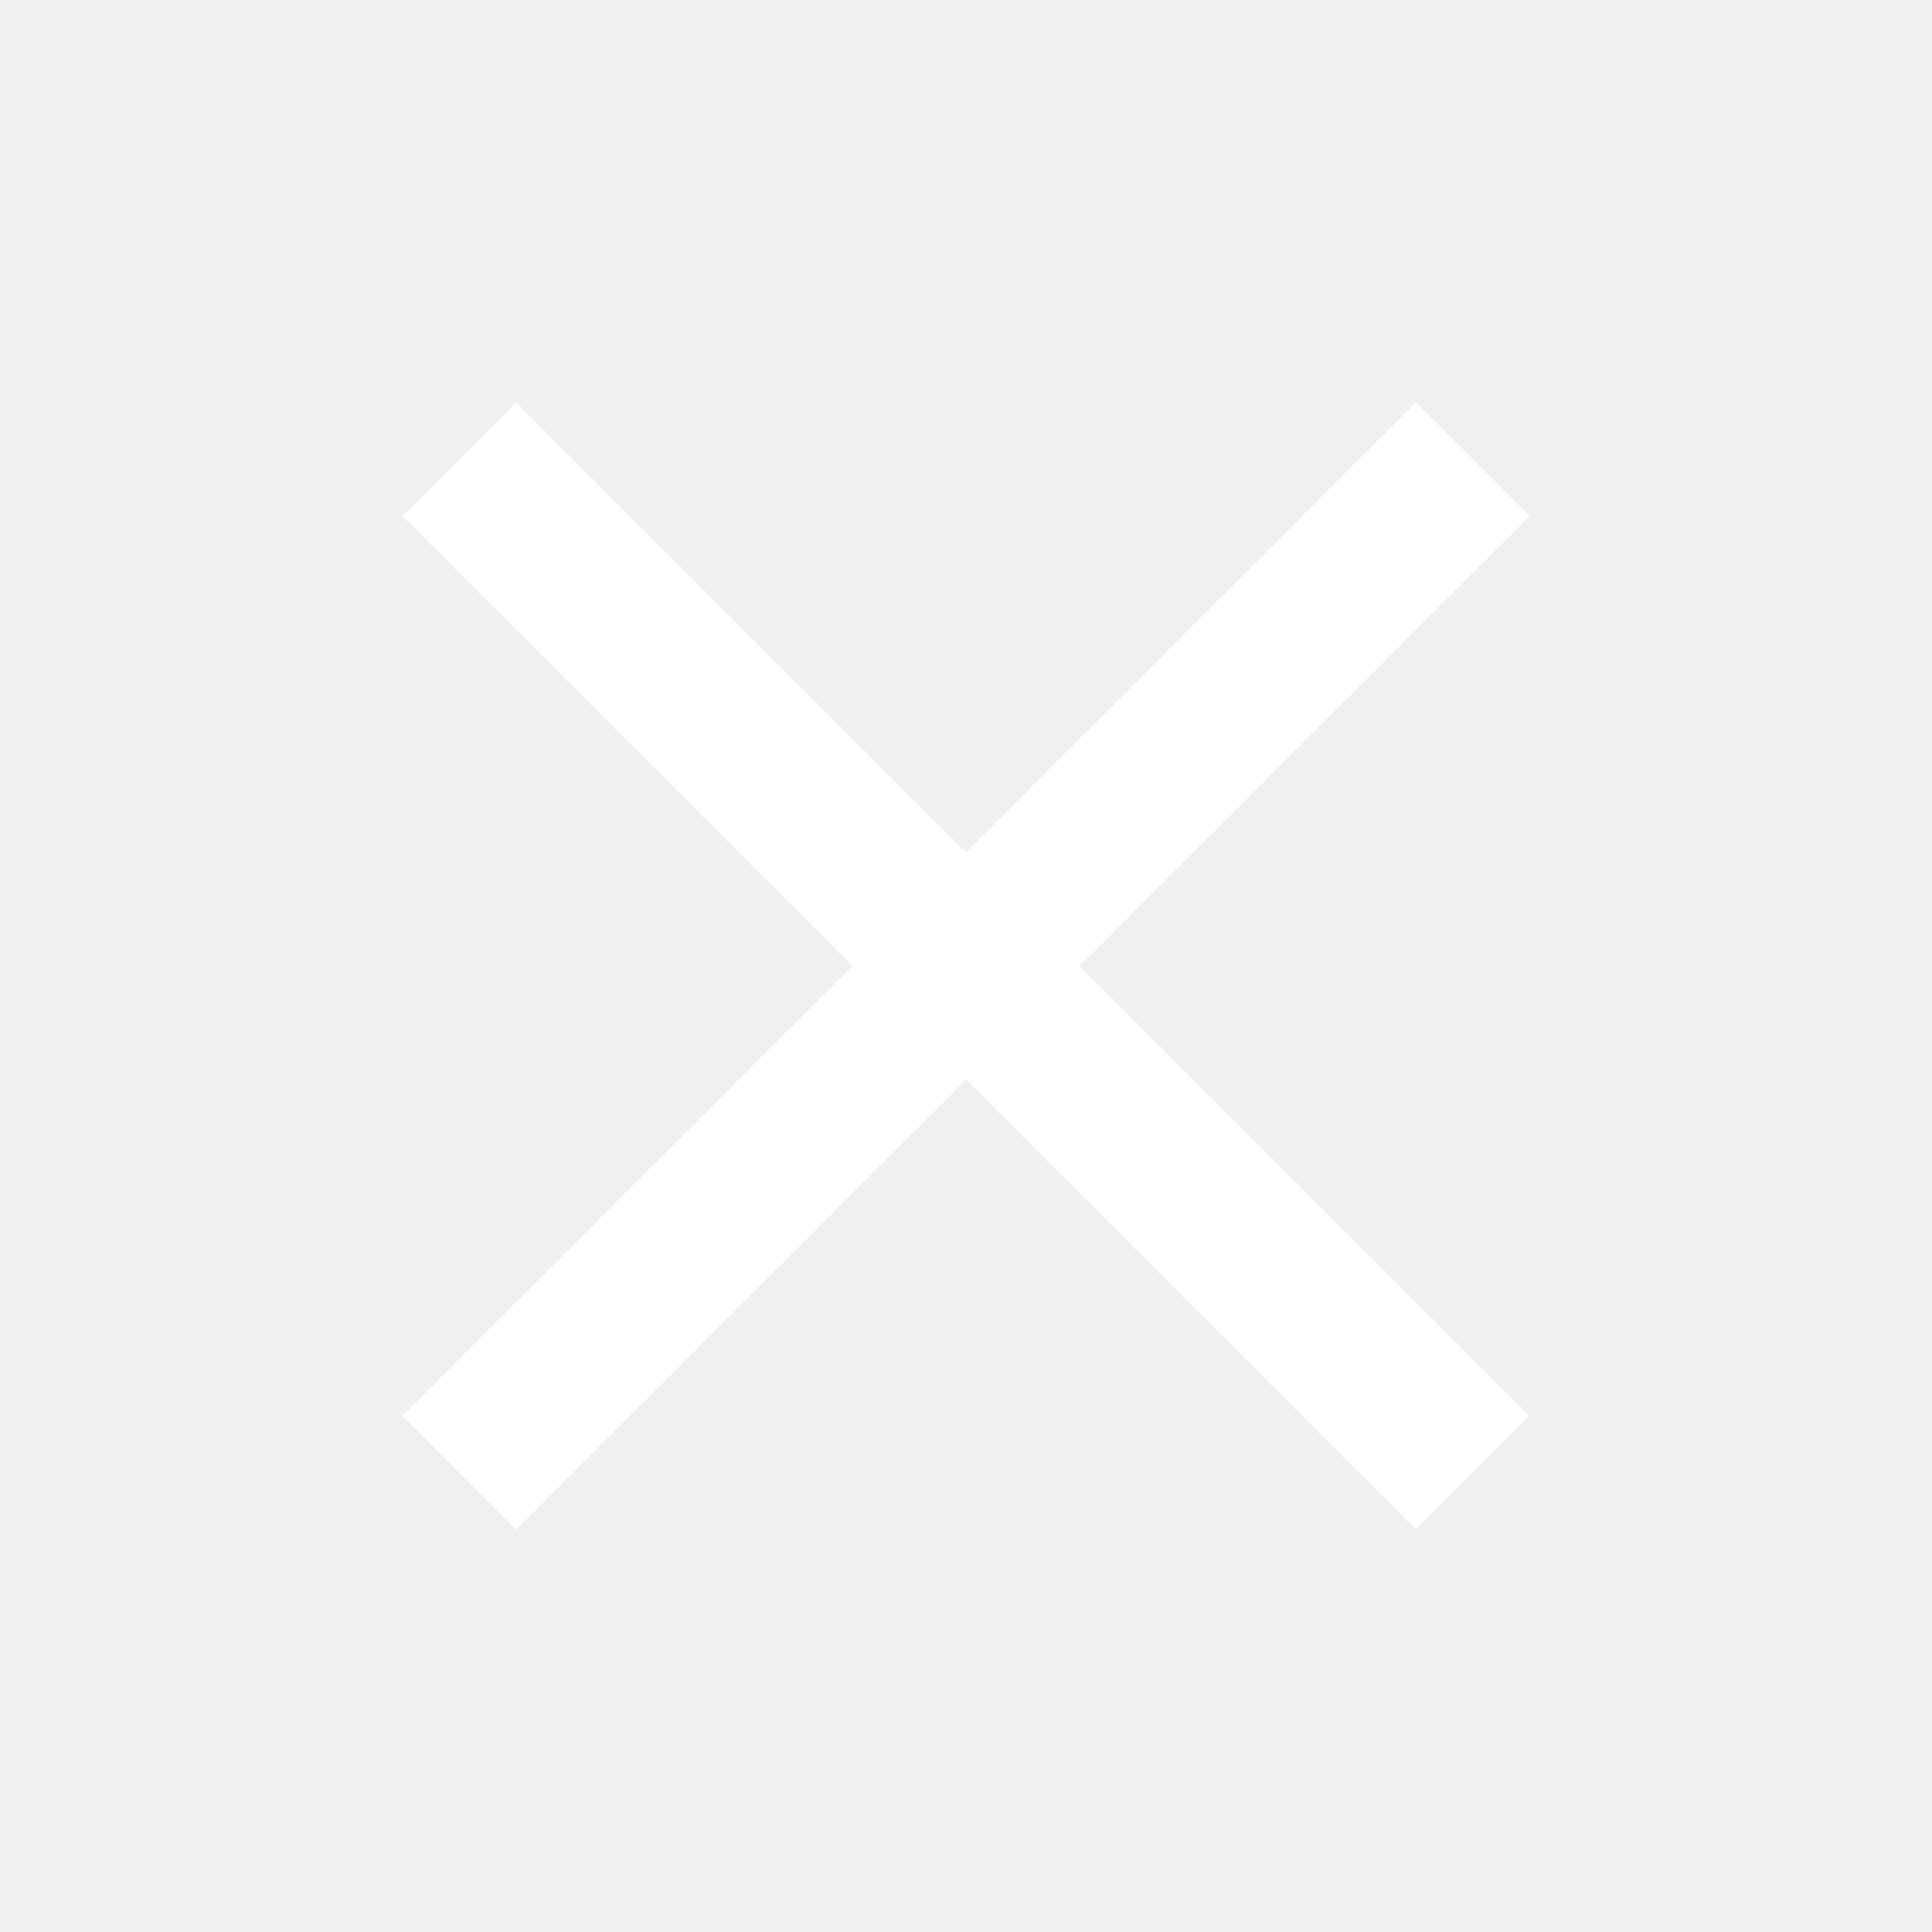
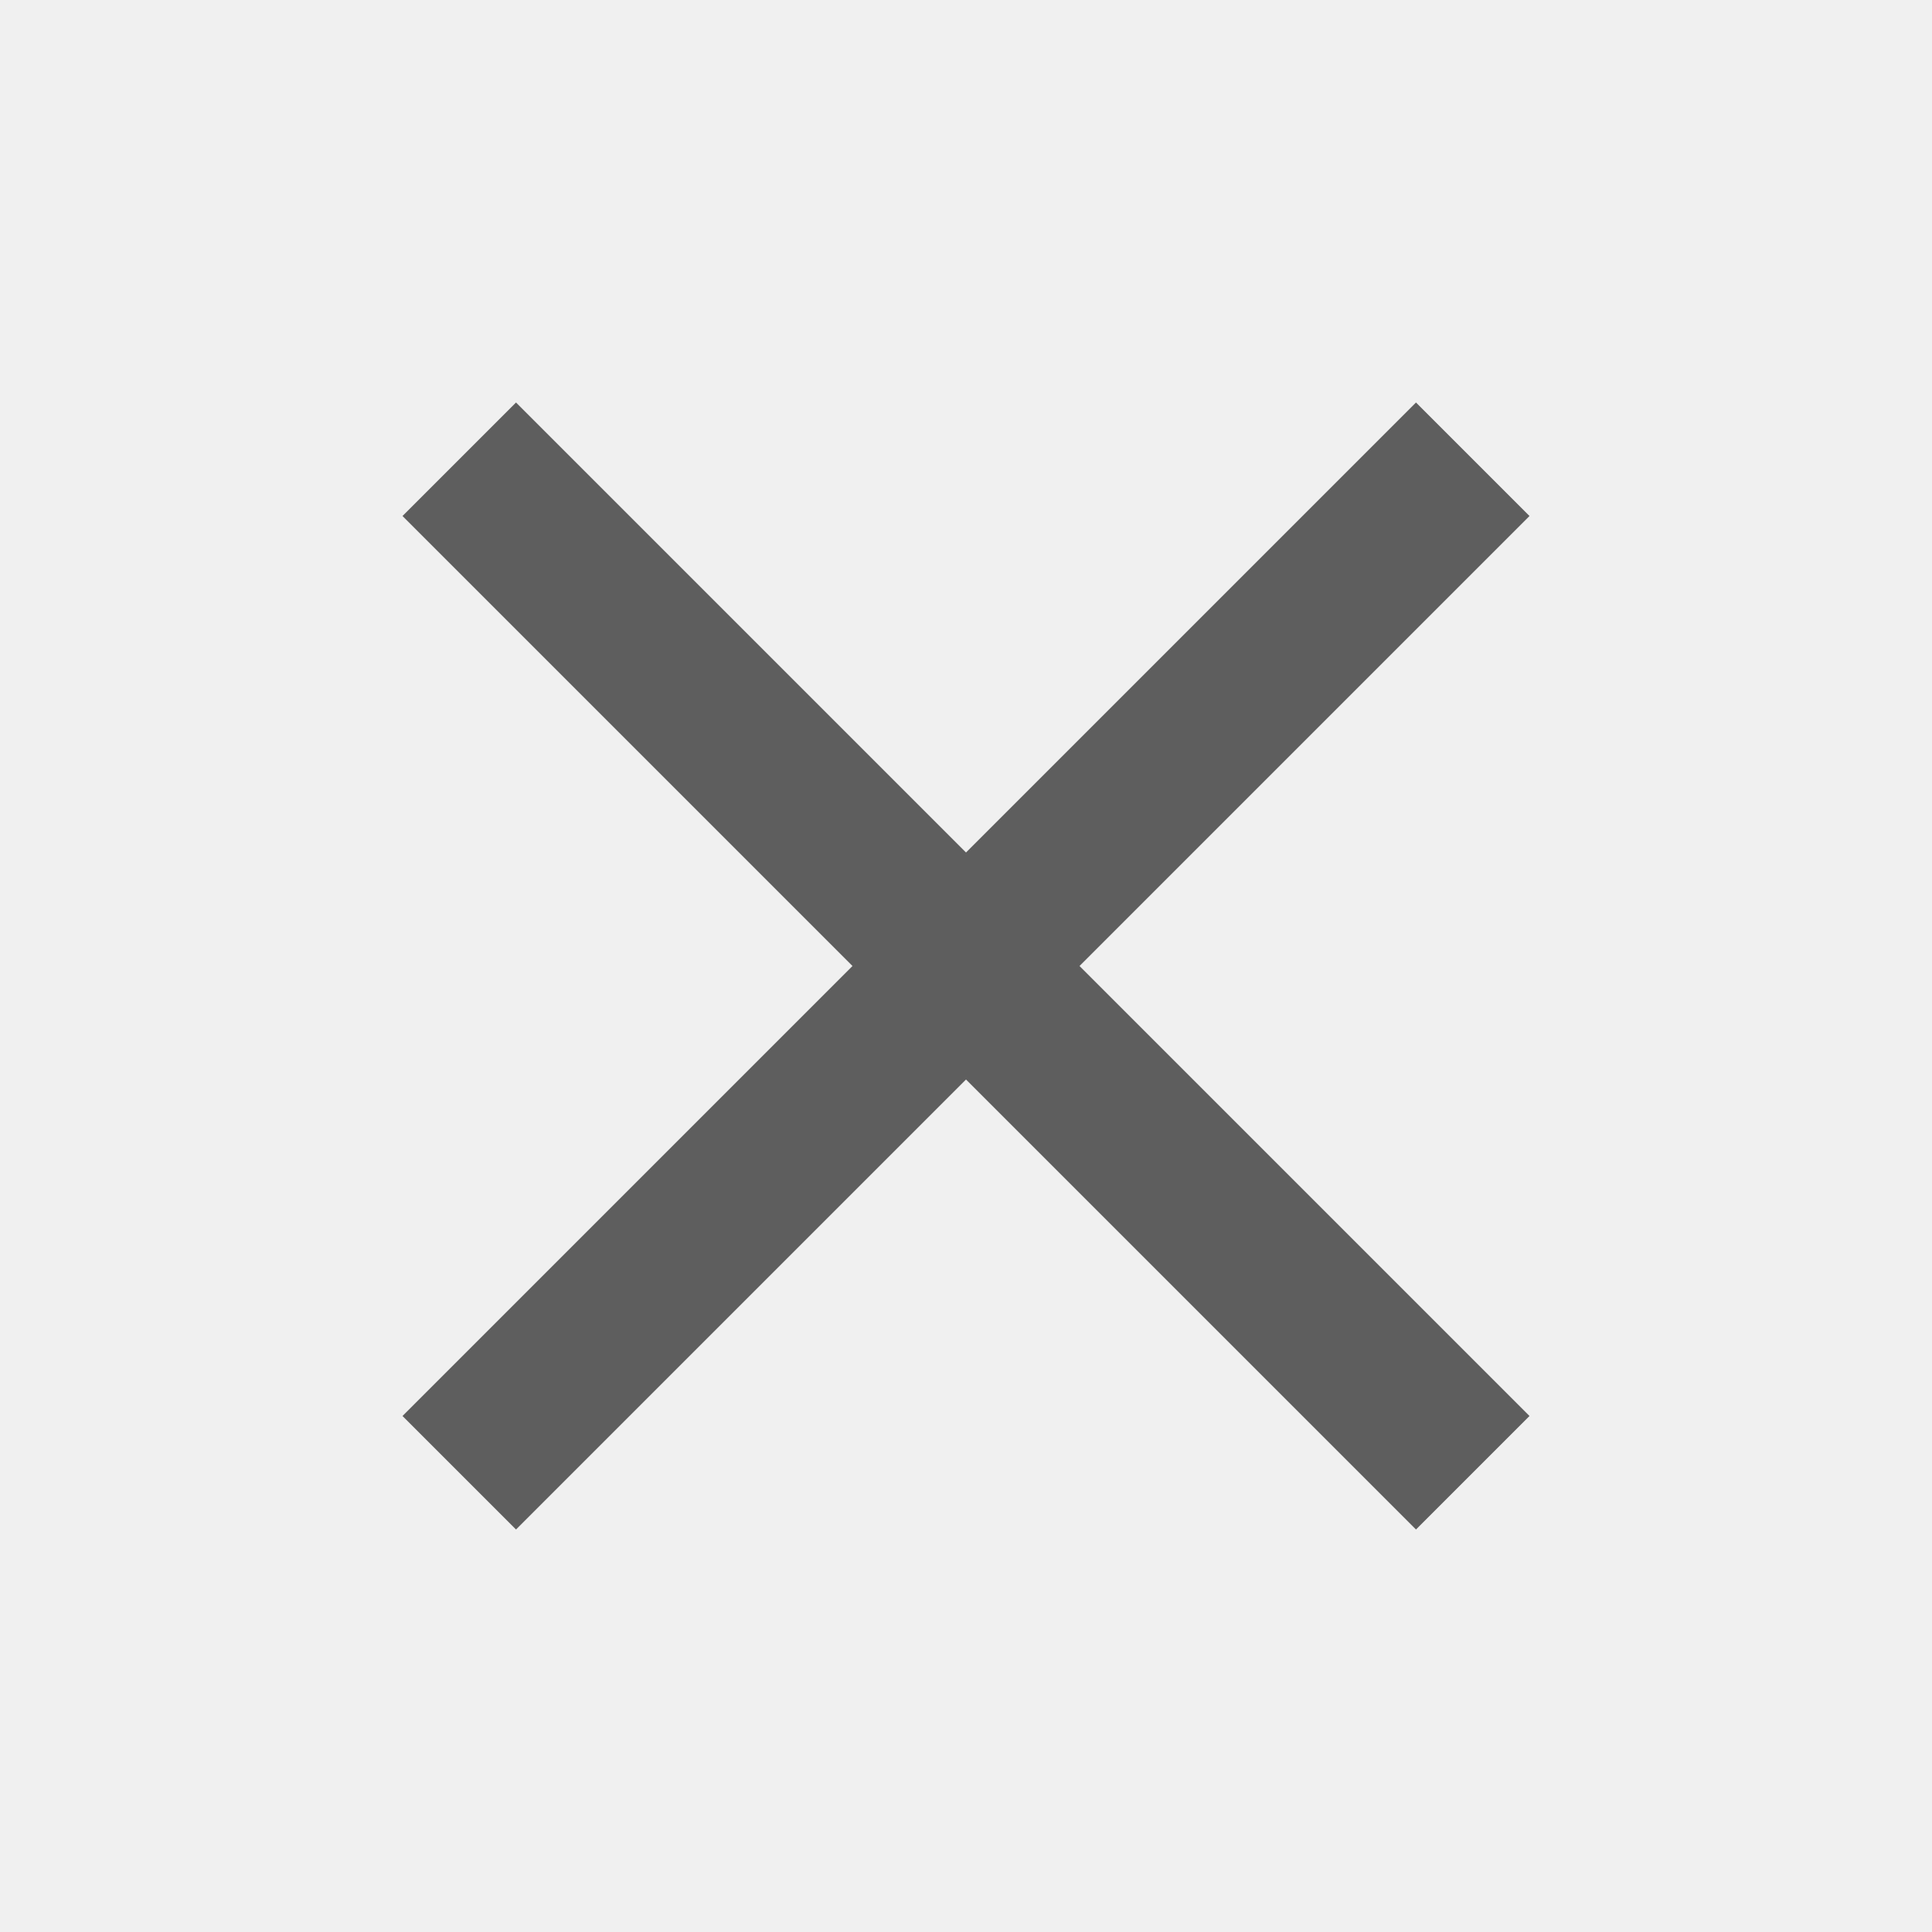
- <svg xmlns="http://www.w3.org/2000/svg" height="24px" viewBox="0 0 24 24" width="24px" fill="#FFFFFF">
+ <svg xmlns="http://www.w3.org/2000/svg" height="24px" viewBox="0 0 24 24" width="24px" fill="#5e5e5e">
  <path d="M0 0h24v24H0V0z" fill="none" />
  <path d="M19 6.41L17.59 5 12 10.59 6.41 5 5 6.41 10.59 12 5 17.59 6.41 19 12 13.41 17.59 19 19 17.59 13.41 12 19 6.41z" />
</svg>
